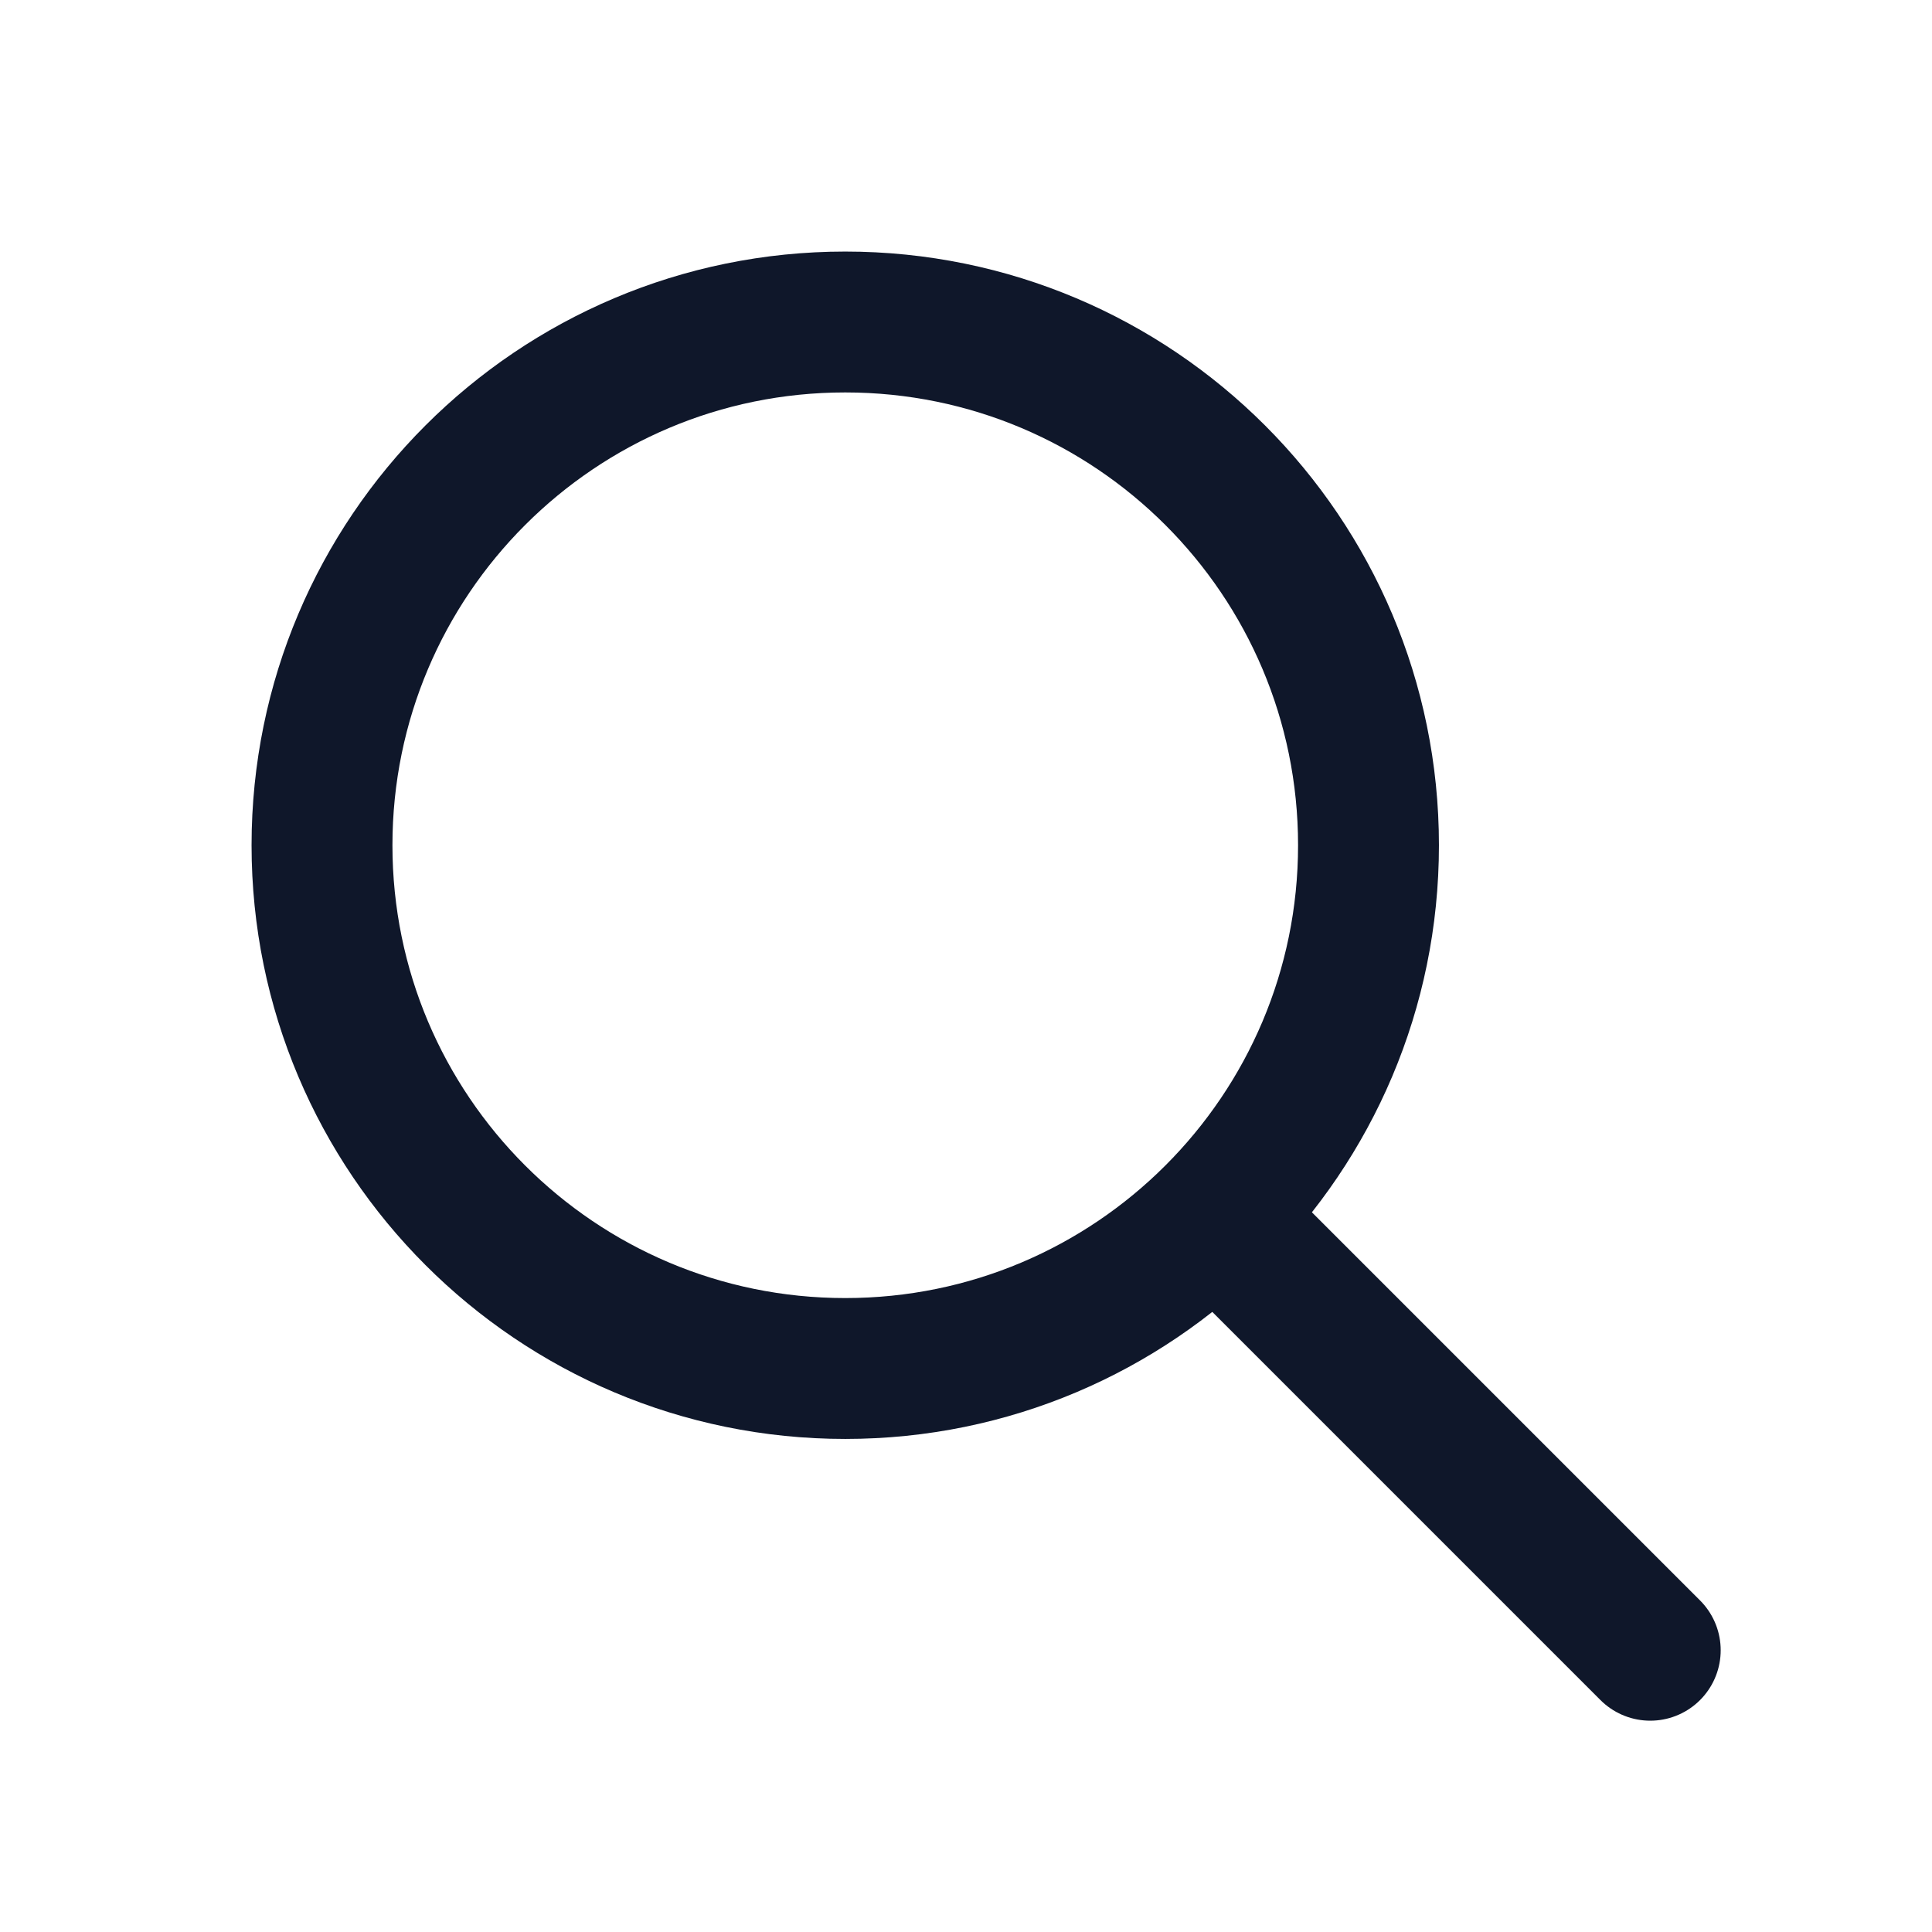
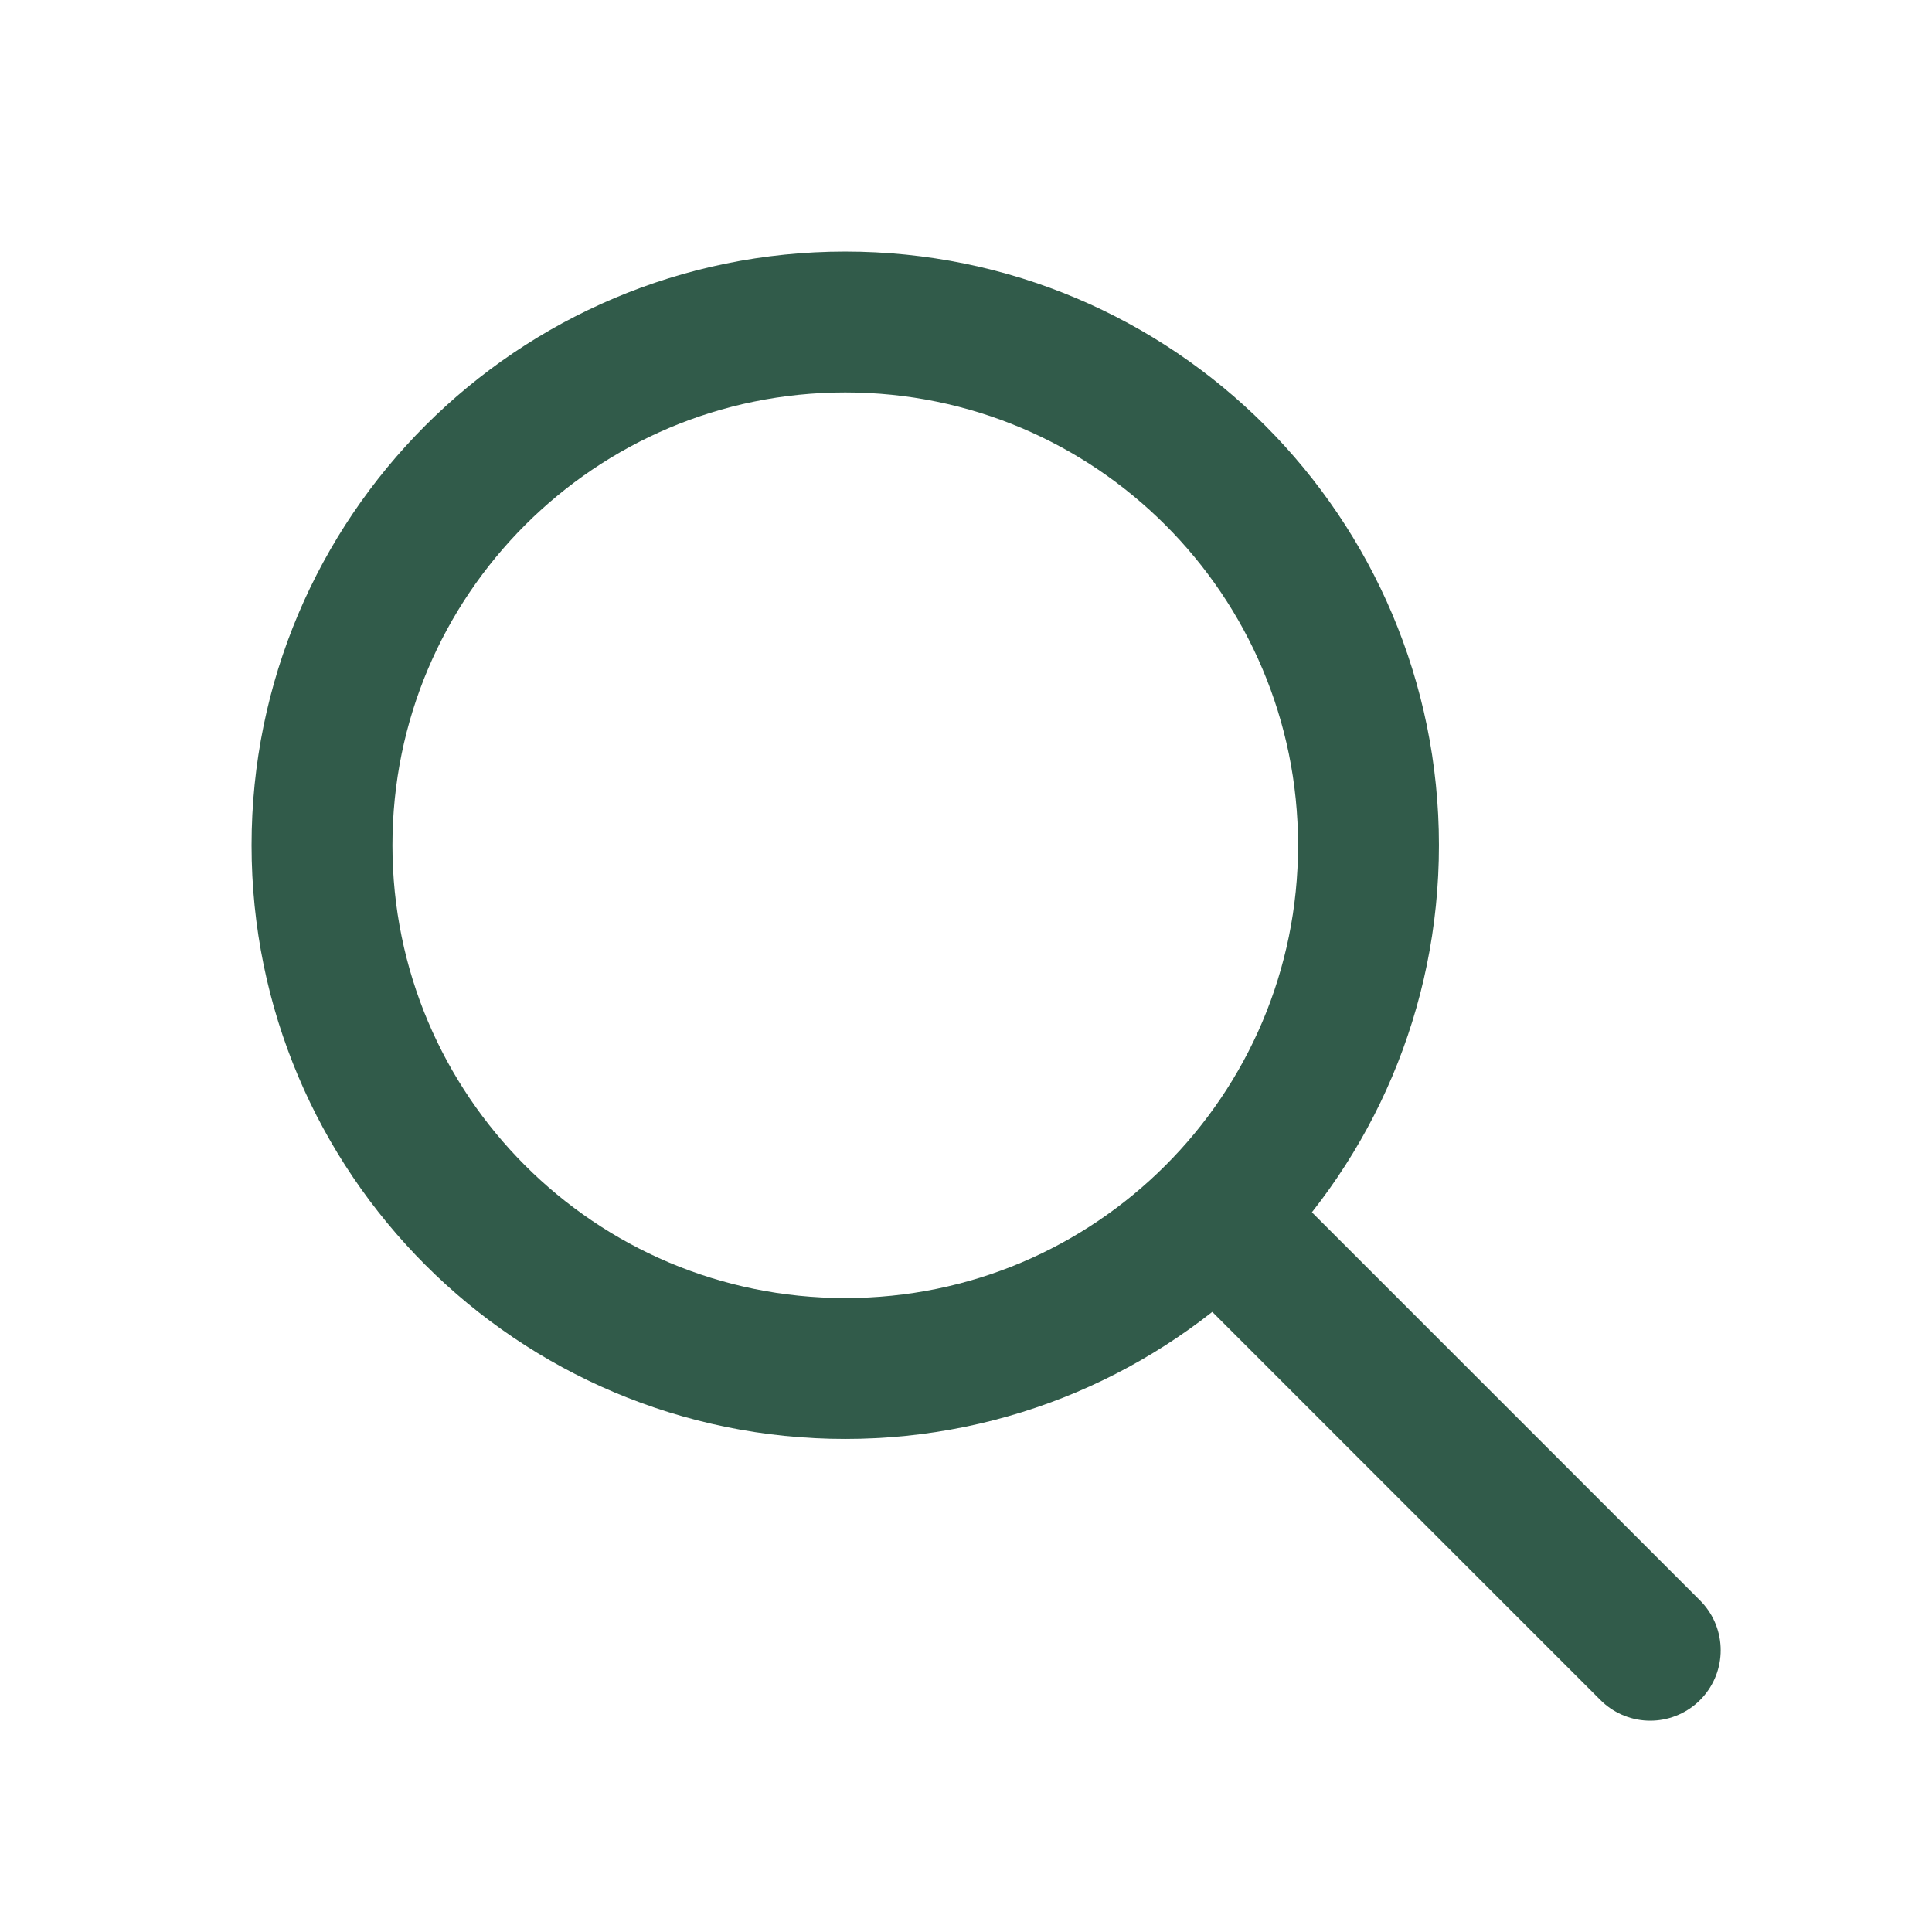
- <svg xmlns="http://www.w3.org/2000/svg" viewBox="0 0 24 24" width="24" height="24" fill="none" stroke="#0F172A" stroke-width="1.75" stroke-linecap="round" stroke-linejoin="round">
+ <svg xmlns="http://www.w3.org/2000/svg" viewBox="0 0 24 24" width="24" height="24" fill="none" stroke="#315B4A" stroke-width="1.75" stroke-linecap="round" stroke-linejoin="round">
  <circle cx="10.5" cy="10.5" r="6.5" />
  <path d="M15.1 15.1 L20.5 20.5" />
</svg>
